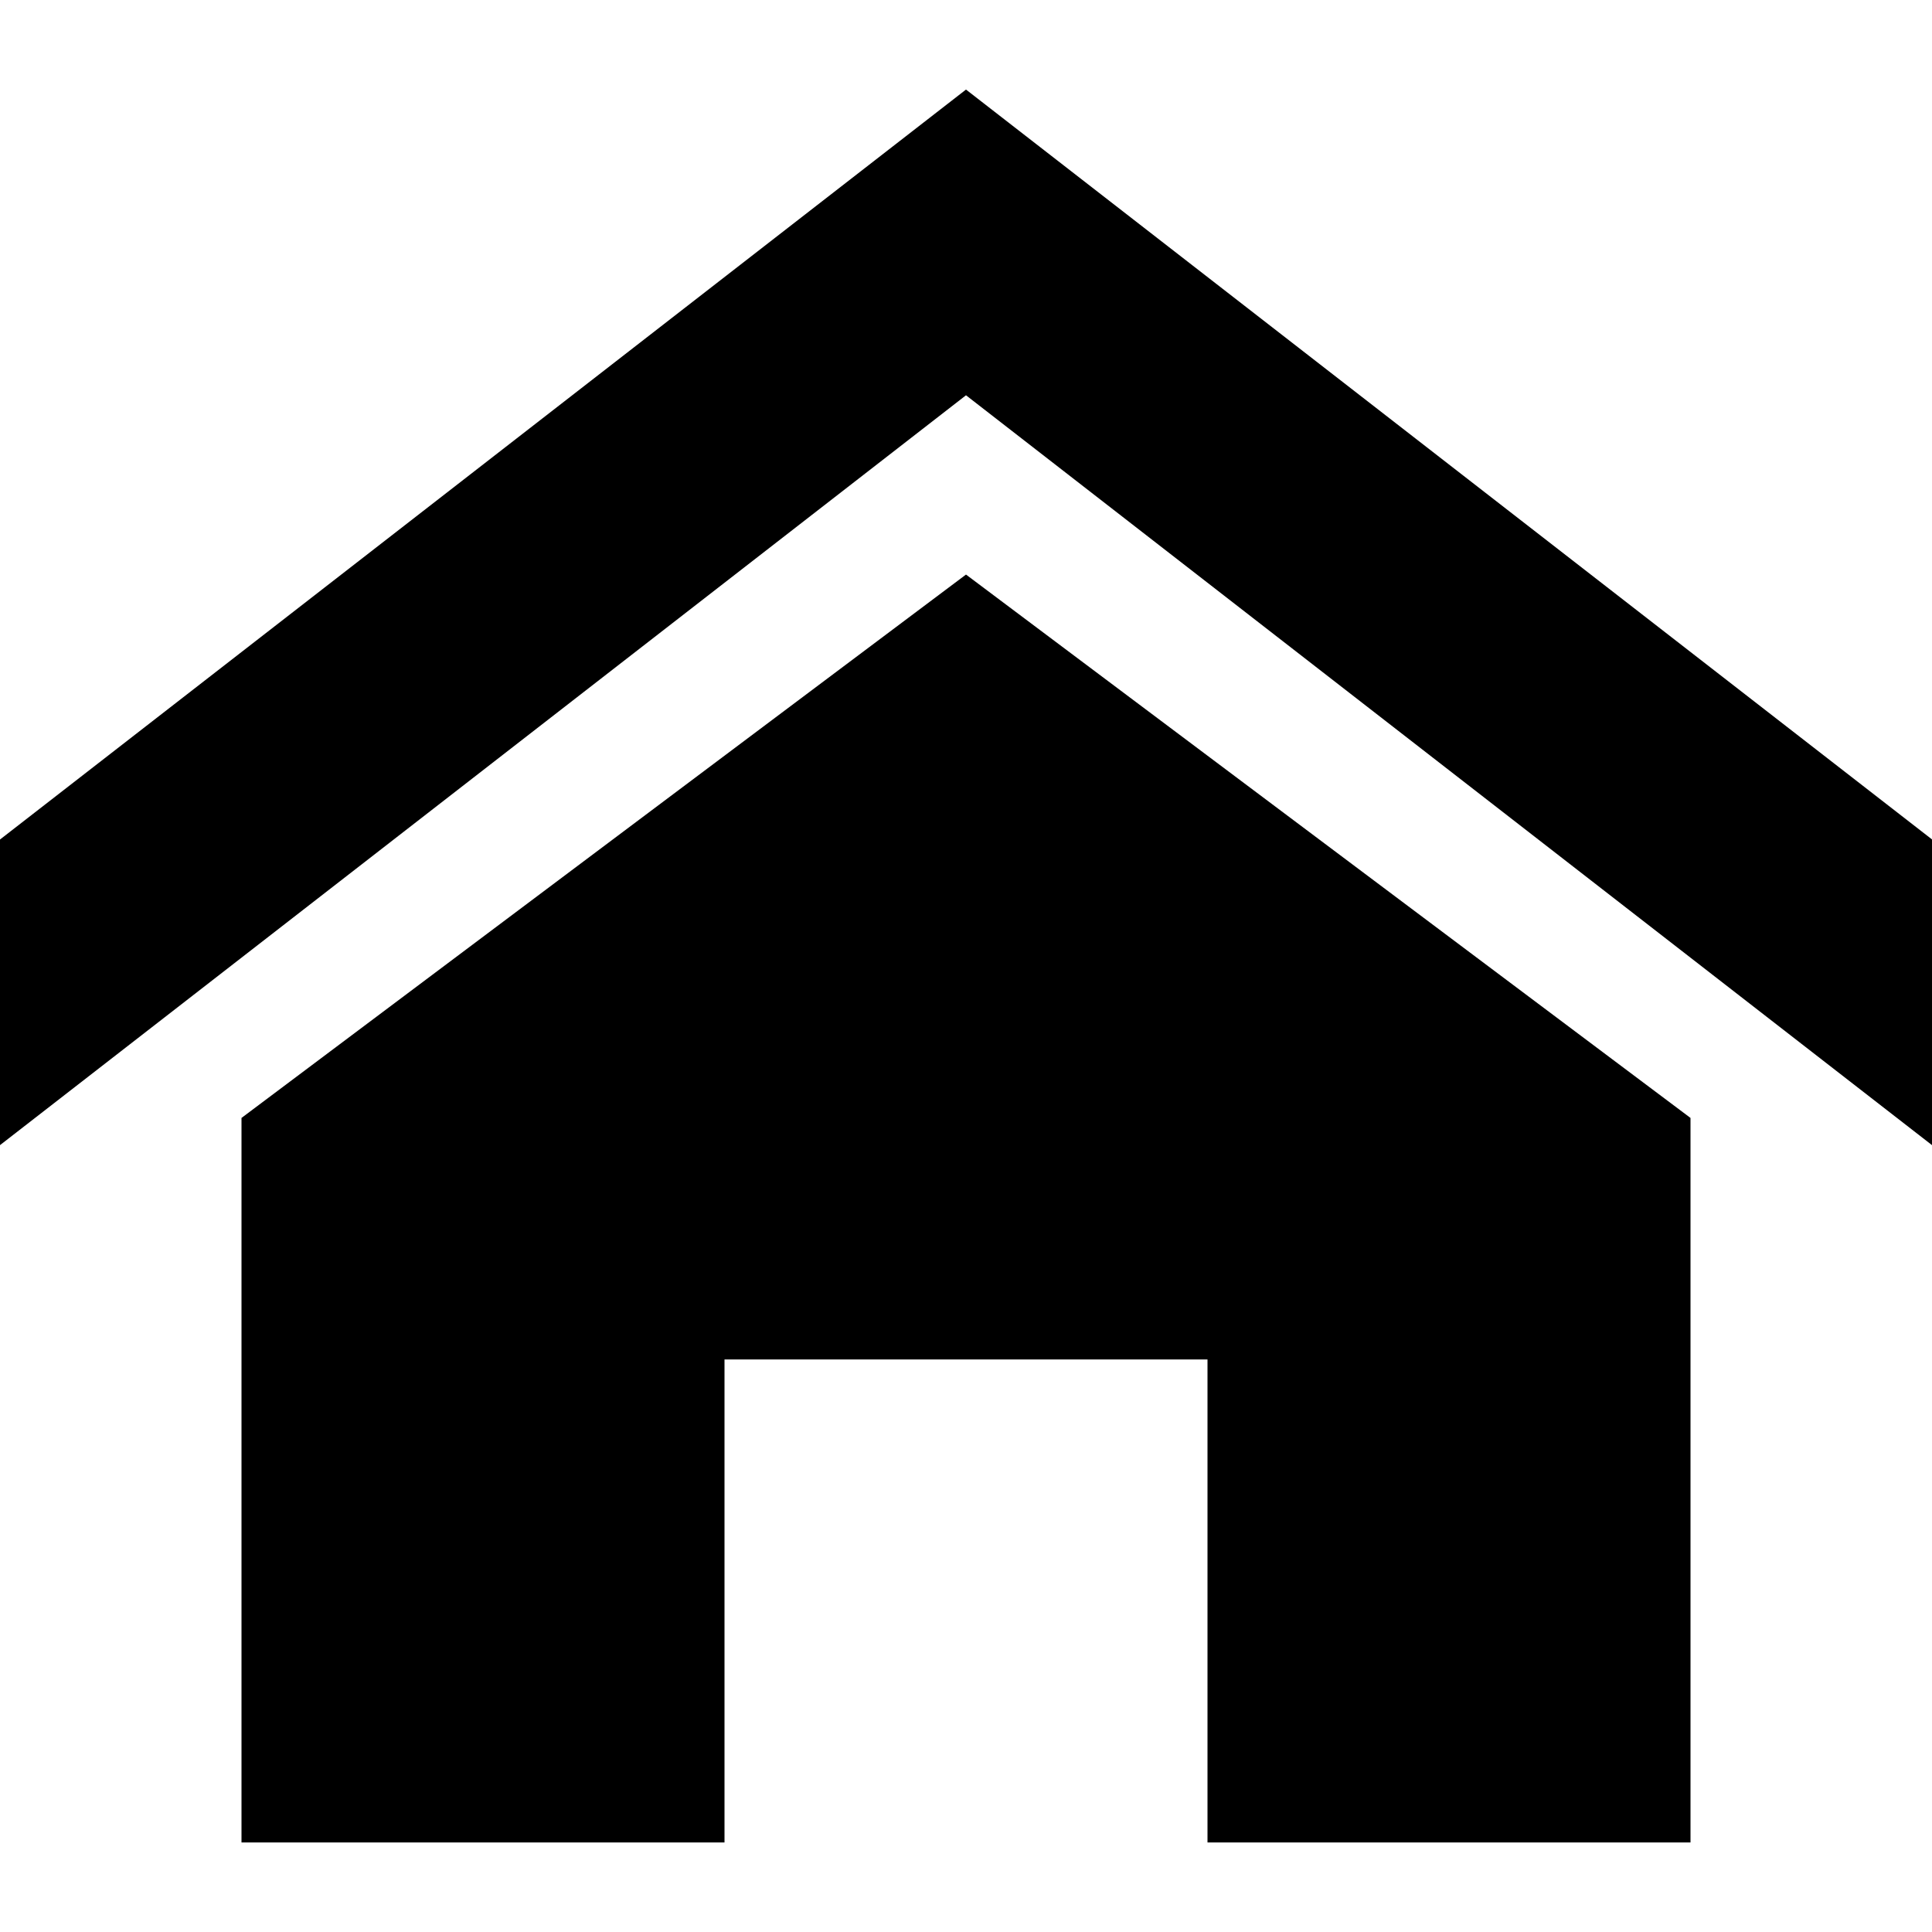
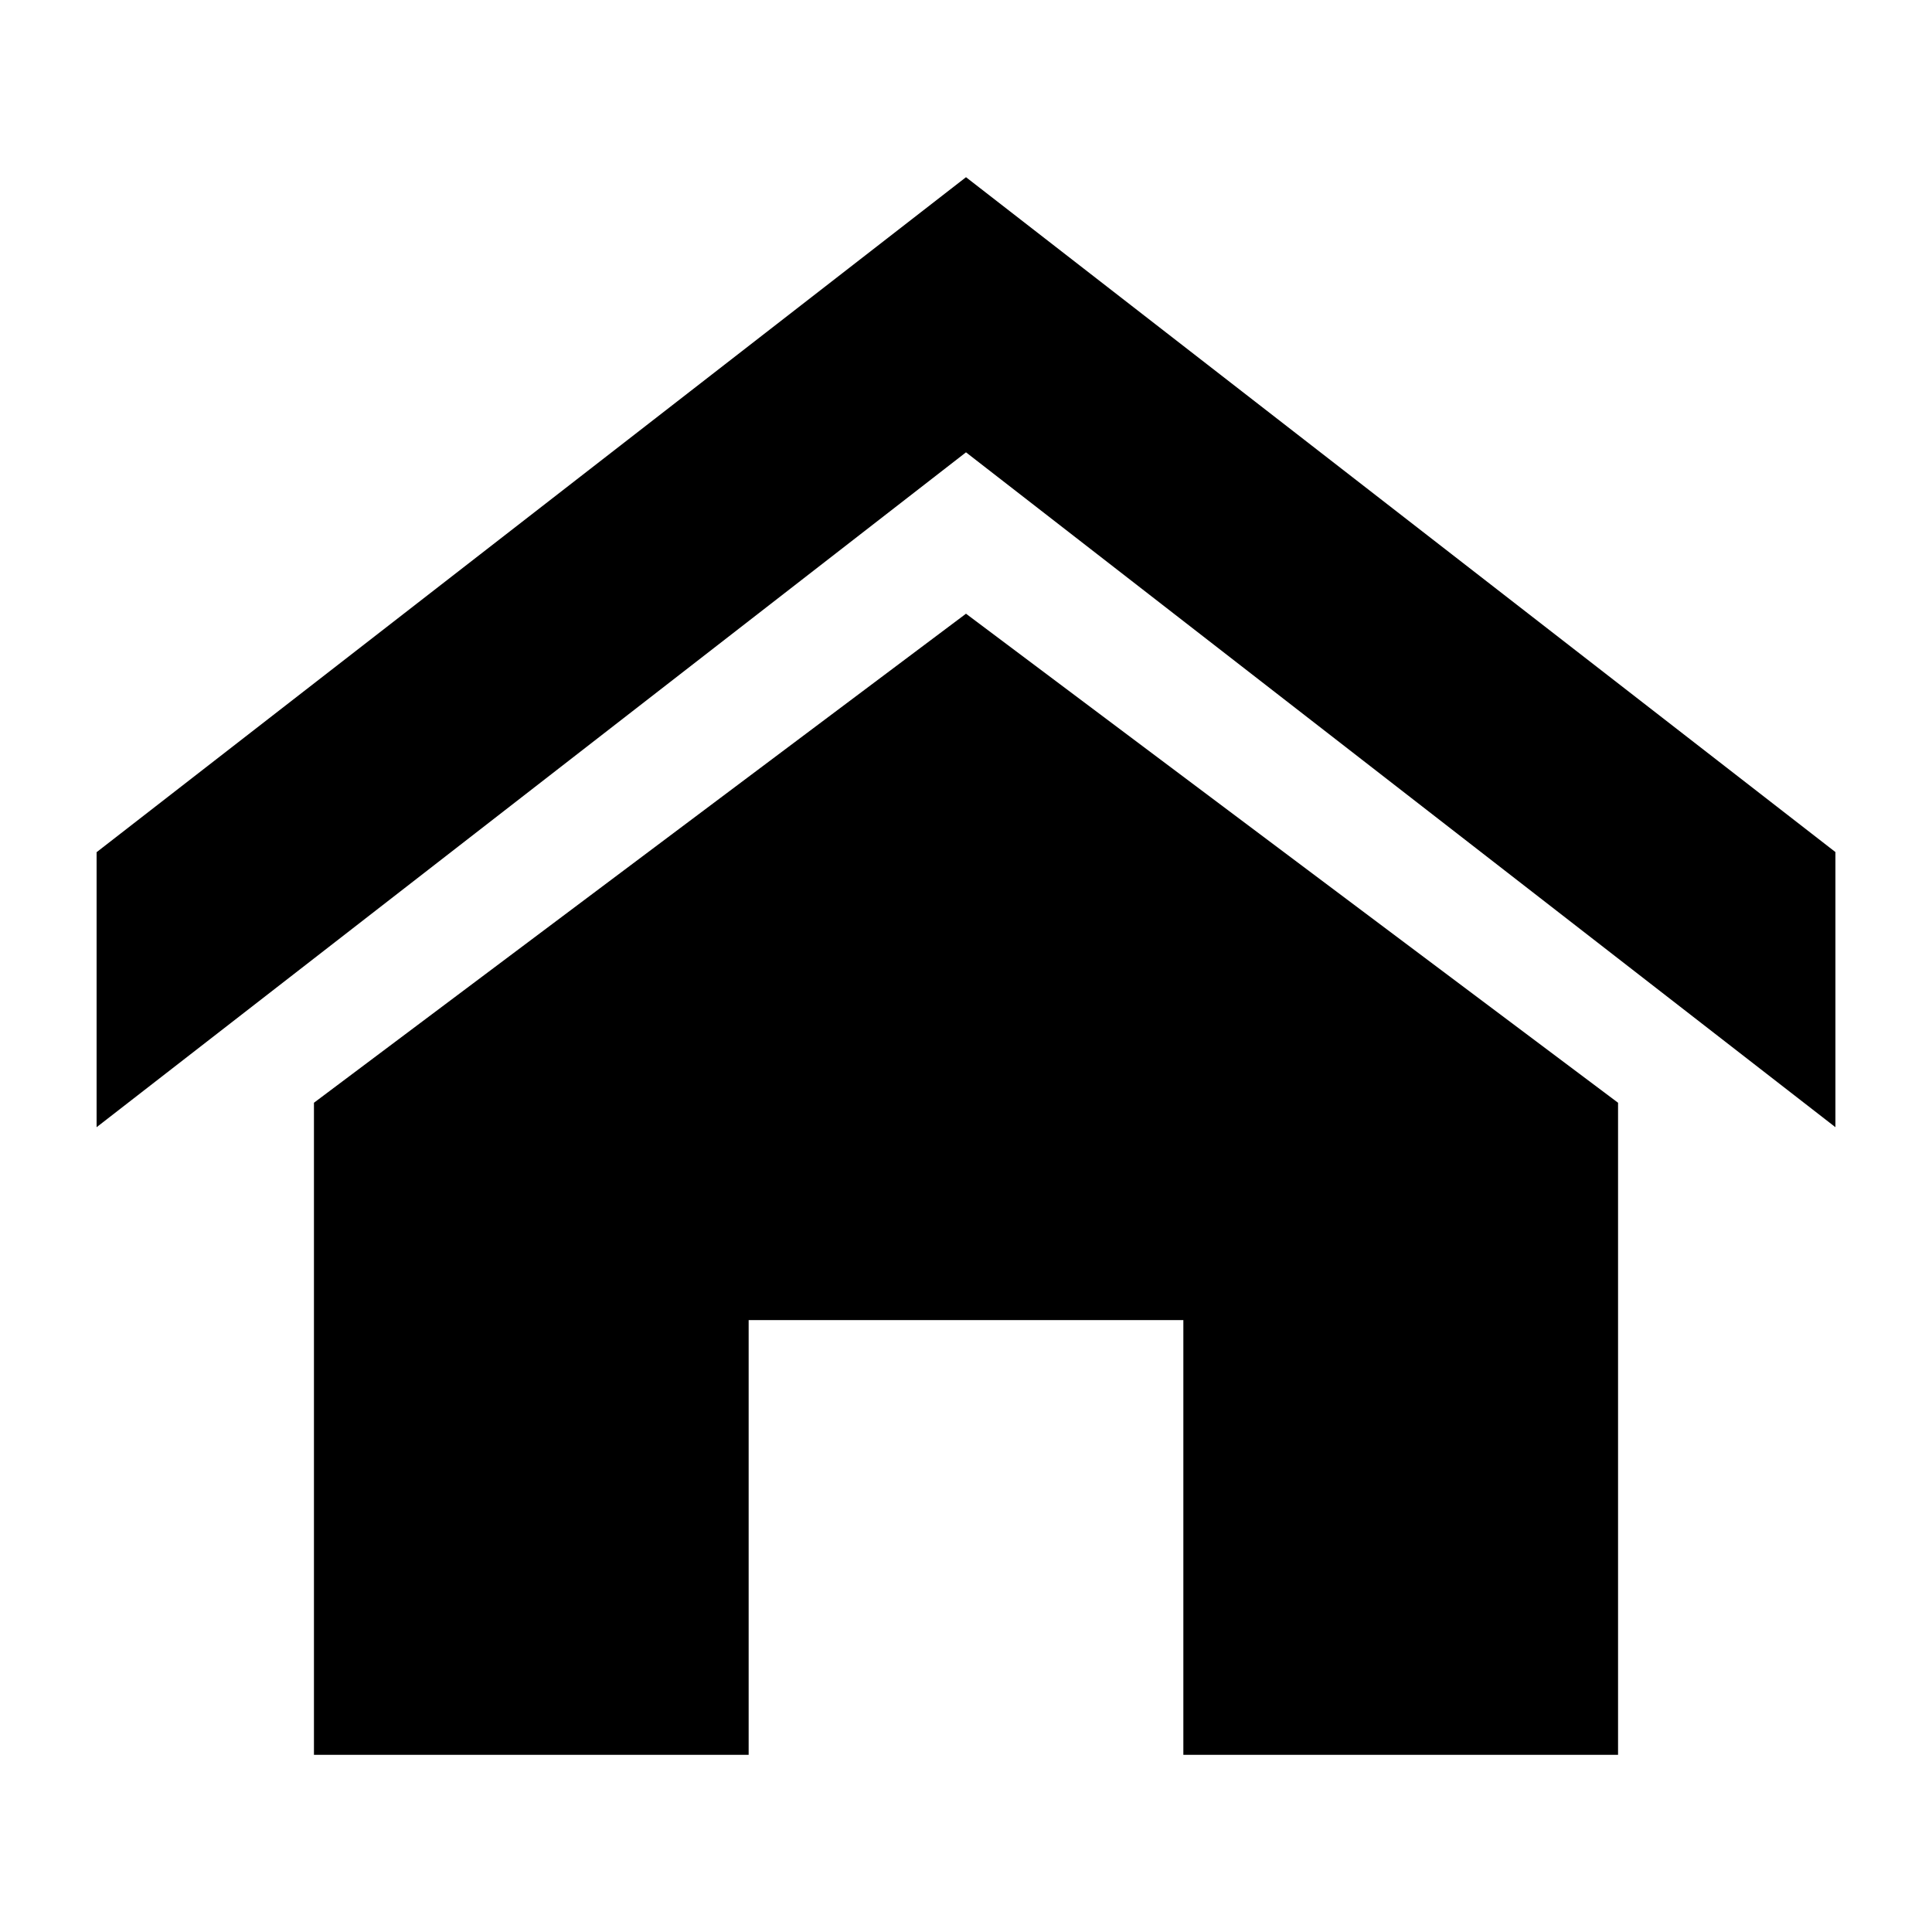
- <svg xmlns="http://www.w3.org/2000/svg" width="64" height="64" viewBox="0 0 64 64">
-   <path d="M64 37.934l-32-24.84-32 24.84V27.81L32 2.967l32 24.84v10.126zm-8-.903v24.002H40v-16H24v16H8v-24l24-18 24 18z" />
+ <svg xmlns="http://www.w3.org/2000/svg" version="1.1" id="レイヤー_1" x="0px" y="0px" width="64px" height="64px" viewBox="0 0 64 64" enable-background="new 0 0 64 64" xml:space="preserve">
+   <path d="M60.801,37.34L32,14.984L3.2,37.34v-9.11L32,5.87l28.801,22.356V37.34L60.801,37.34z M53.6,36.528V58.13H39.2V43.73H24.8  V58.13H10.4v-21.6L32,20.33l21.6,16.2V36.528z" />
</svg>
